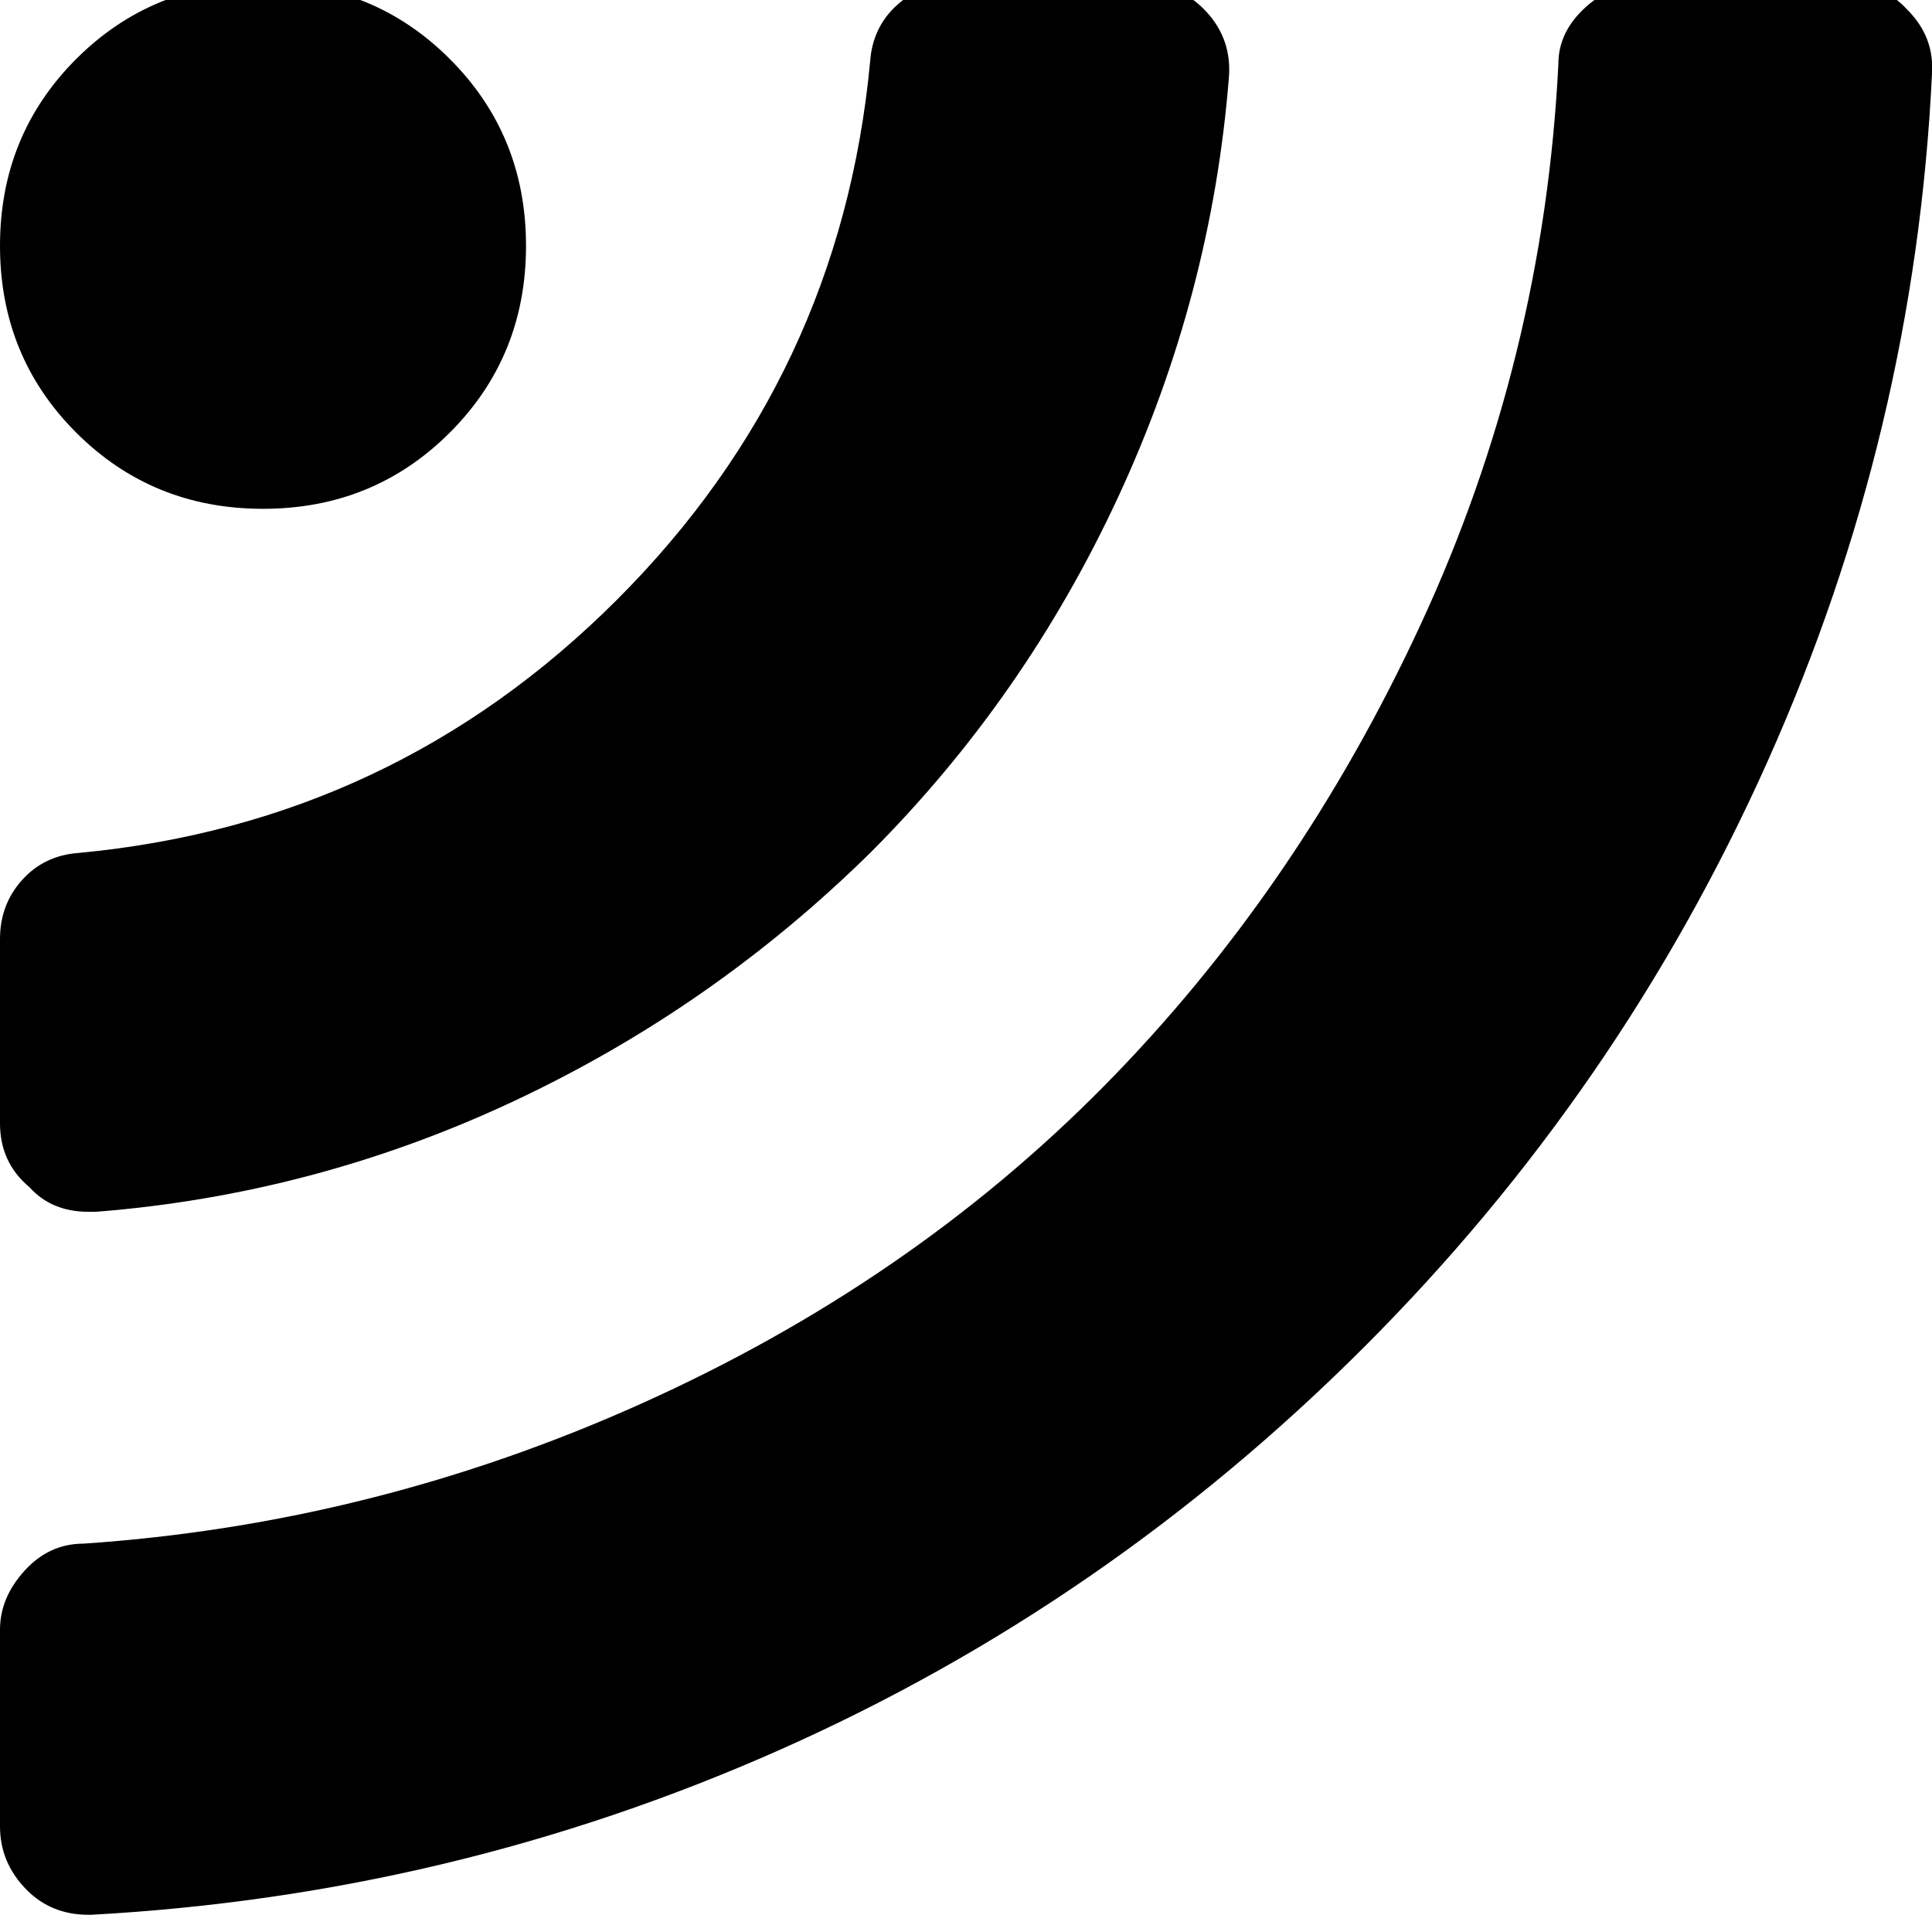
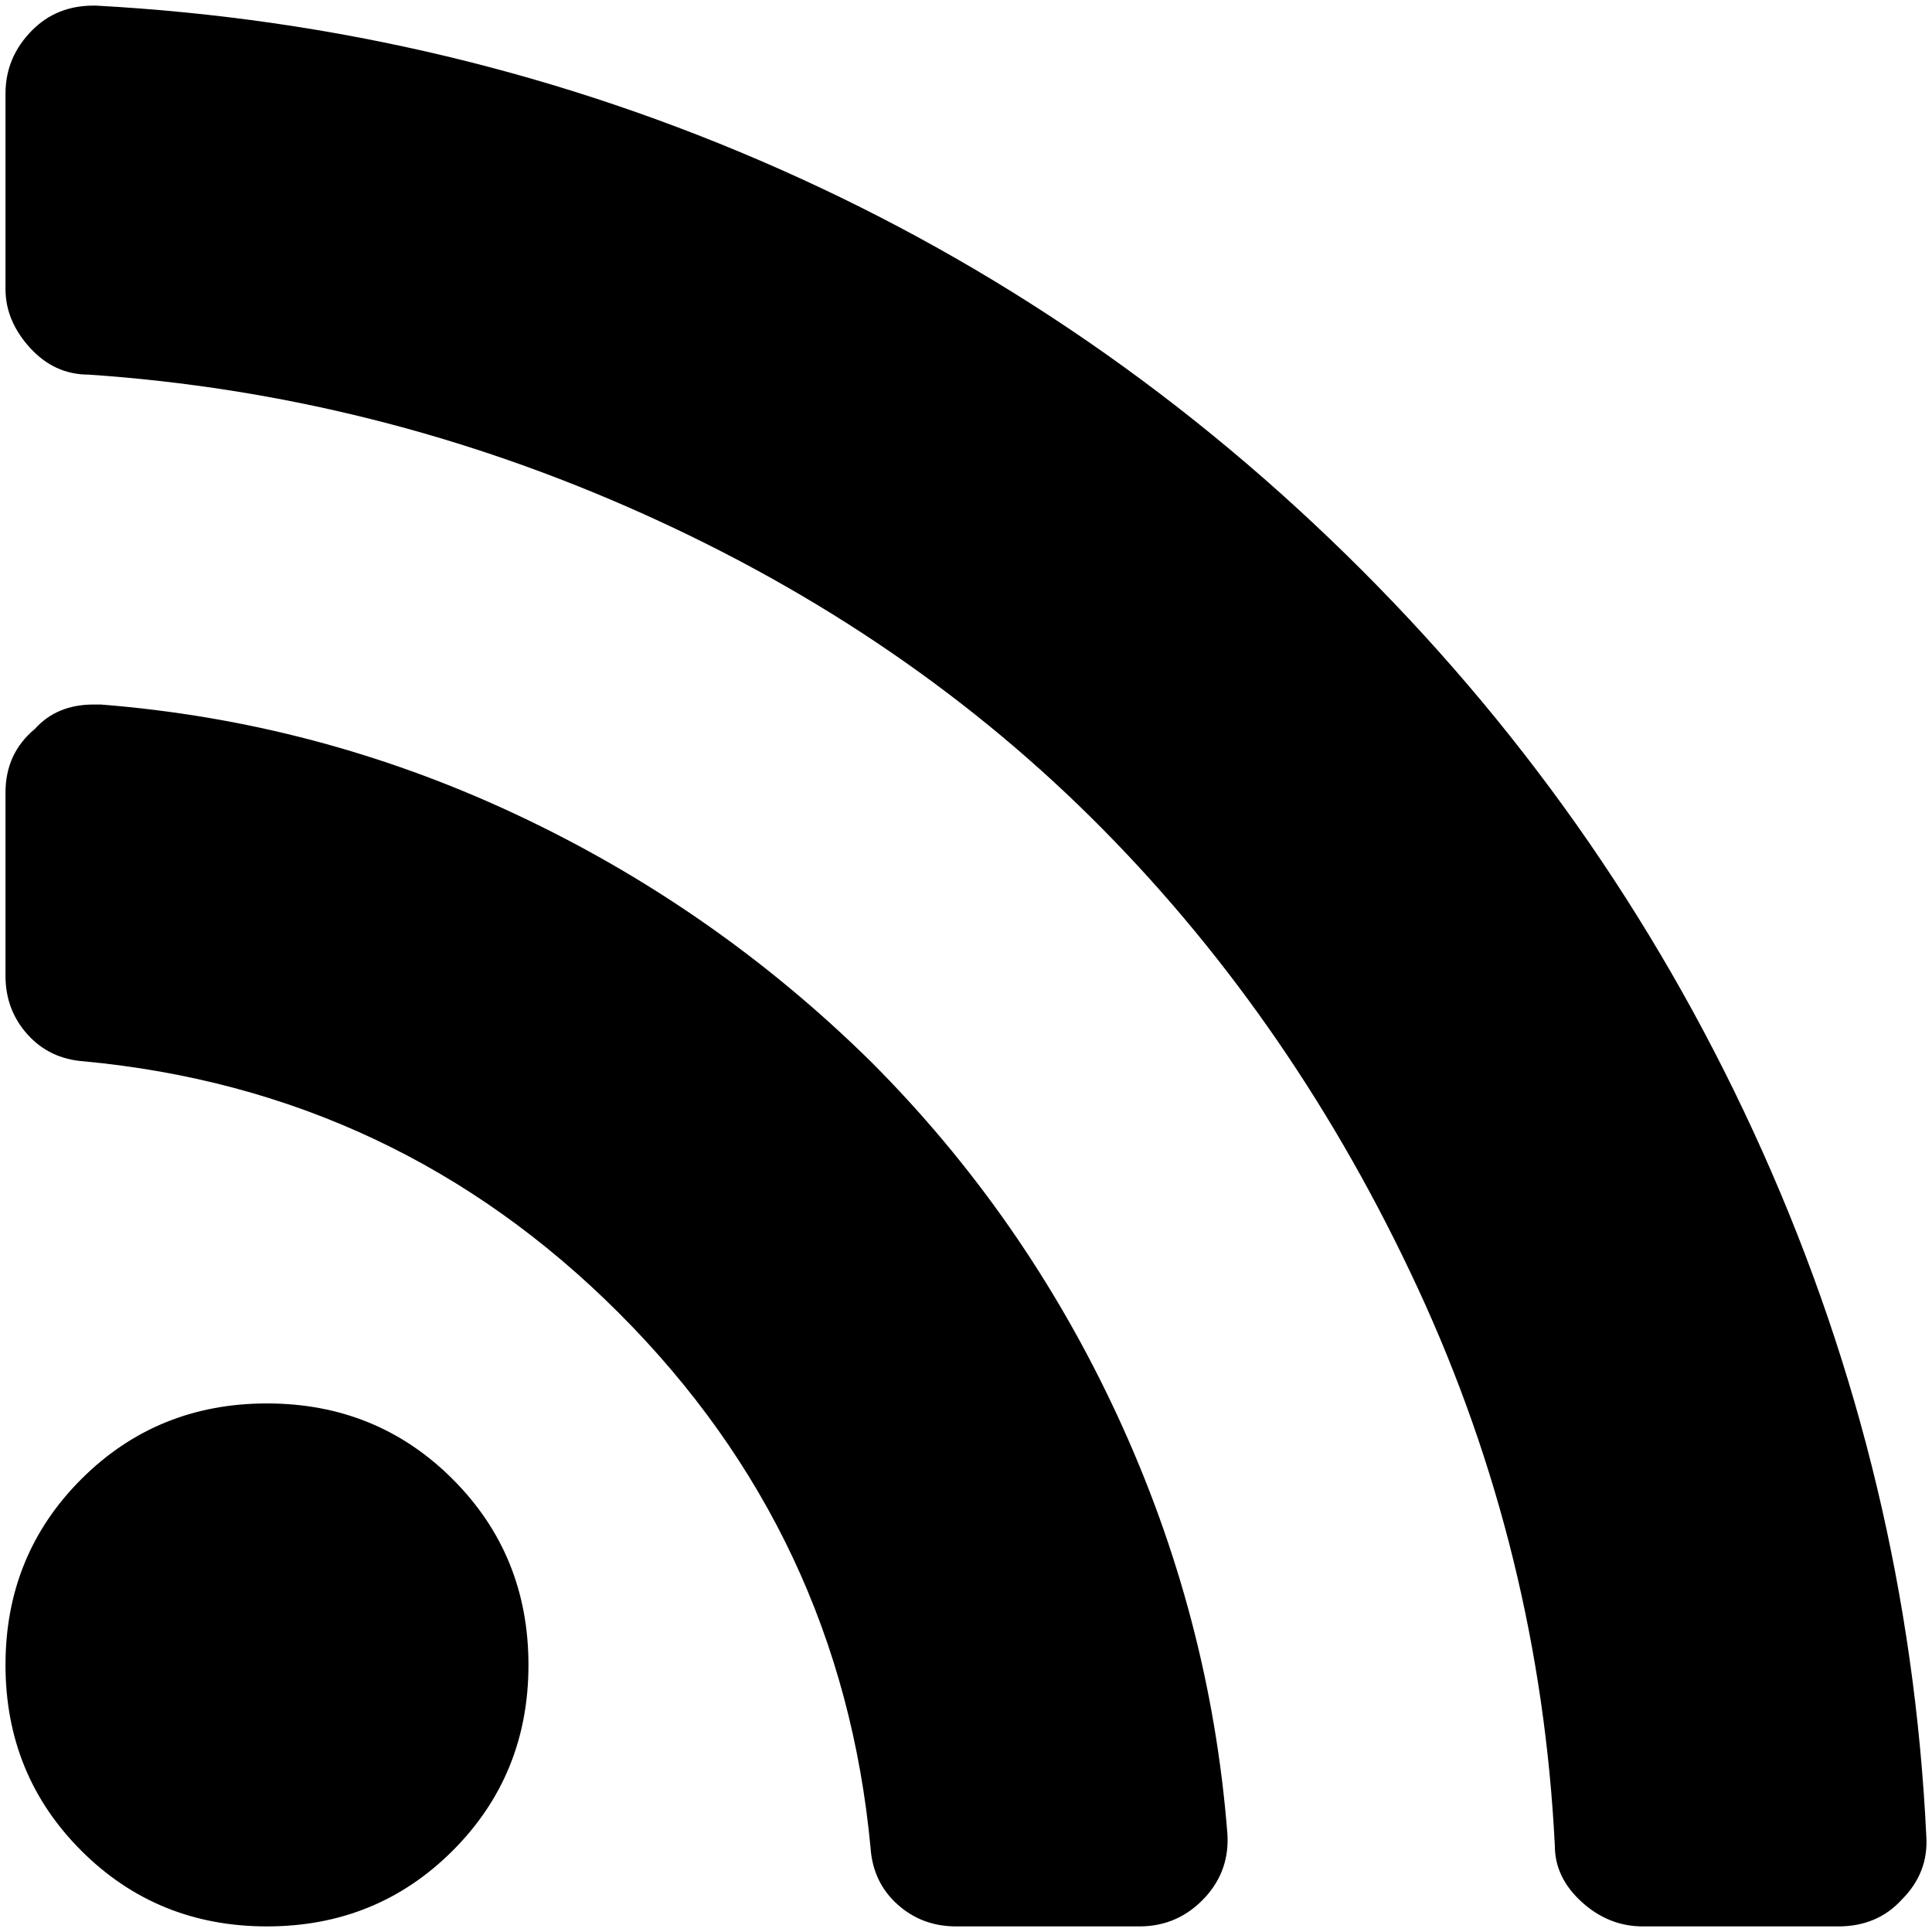
- <svg xmlns="http://www.w3.org/2000/svg">
-   <path trasform="scale(-1,-1)" d="m0 100q0 45 31 76t76 31 76-31 31-76-31-76-76-31-76 31-31 76z m0 282v75q0 16 12 26 9 10 24 10h3q89-7 170-45t145-101q63-63 101-145t45-171q1-15-9-26-11-12-27-12h-75q-14 0-24 9t-11 23q-12 128-103 219t-219 103q-14 1-23 11t-9 24z m0 281v80q0 15 11 26 10 10 25 10h1q147-8 280-67t238-164q104-104 164-238t67-280q1-15-10-26-10-11-26-11h-80q-14 0-25 10t-11 23q-6 120-56 228t-129 188-188 129-227 57q-14 0-24 11t-10 24z" />
+ <svg xmlns="http://www.w3.org/2000/svg" version="1.1" id="Layer_1" x="0px" y="0px" width="512px" height="512px" viewBox="164.945 41.64 512 512" enable-background="new 164.945 41.64 512 512" xml:space="preserve">
+   <path d="M186.479,532.08c13.384,13.383,29.791,20.076,49.219,20.076c19.429,0,35.835-6.693,49.219-20.076  c13.384-13.385,20.076-29.791,20.076-49.22s-6.692-35.835-20.076-49.219c-13.384-13.385-29.791-20.076-49.219-20.076  c-19.428,0-35.835,6.691-49.219,20.076c-13.384,13.384-20.076,29.79-20.076,49.219S173.095,518.695,186.479,532.08z   M172.232,315.774c3.886,4.317,8.85,6.692,14.895,7.124c55.263,5.181,102.54,27.416,141.829,66.705  c39.289,39.288,61.524,86.564,66.705,141.828c0.431,6.045,2.806,11.01,7.124,14.896c4.317,3.886,9.498,5.829,15.542,5.829h48.572  c6.907,0,12.735-2.591,17.485-7.771c4.317-4.75,6.26-10.362,5.828-16.839c-3.022-38.426-12.736-75.34-29.143-110.742  c-16.406-35.404-38.209-66.705-65.409-93.905c-27.632-27.2-58.934-49.003-93.905-65.41c-34.972-16.407-71.67-26.121-110.096-29.143  h-1.943c-6.476,0-11.657,2.159-15.543,6.477c-5.181,4.317-7.771,9.93-7.771,16.838v48.571  C166.403,306.275,168.346,311.457,172.232,315.774z M172.879,133.793c4.317,4.749,9.498,7.124,15.543,7.124  c50.945,3.454,99.949,15.759,147.01,36.915c47.06,21.155,87.644,49.003,121.752,83.543c34.107,34.54,61.955,75.124,83.543,121.752  c21.587,46.629,33.677,95.848,36.267,147.657c0,5.612,2.374,10.578,7.124,14.896c4.749,4.317,10.146,6.477,16.19,6.477h51.81  c6.907,0,12.521-2.375,16.838-7.124c4.749-4.75,6.908-10.362,6.477-16.838c-3.022-63.036-17.485-123.48-43.391-181.334  c-25.904-57.854-61.308-109.232-106.21-154.134c-45.333-45.333-96.711-80.737-154.133-106.209  C314.276,61.043,253.832,46.58,190.365,43.126h-0.648c-6.476,0-11.873,2.159-16.19,6.476c-4.75,4.749-7.124,10.362-7.124,16.838  v51.81C166.403,123.863,168.561,129.043,172.879,133.793z" />
</svg>
